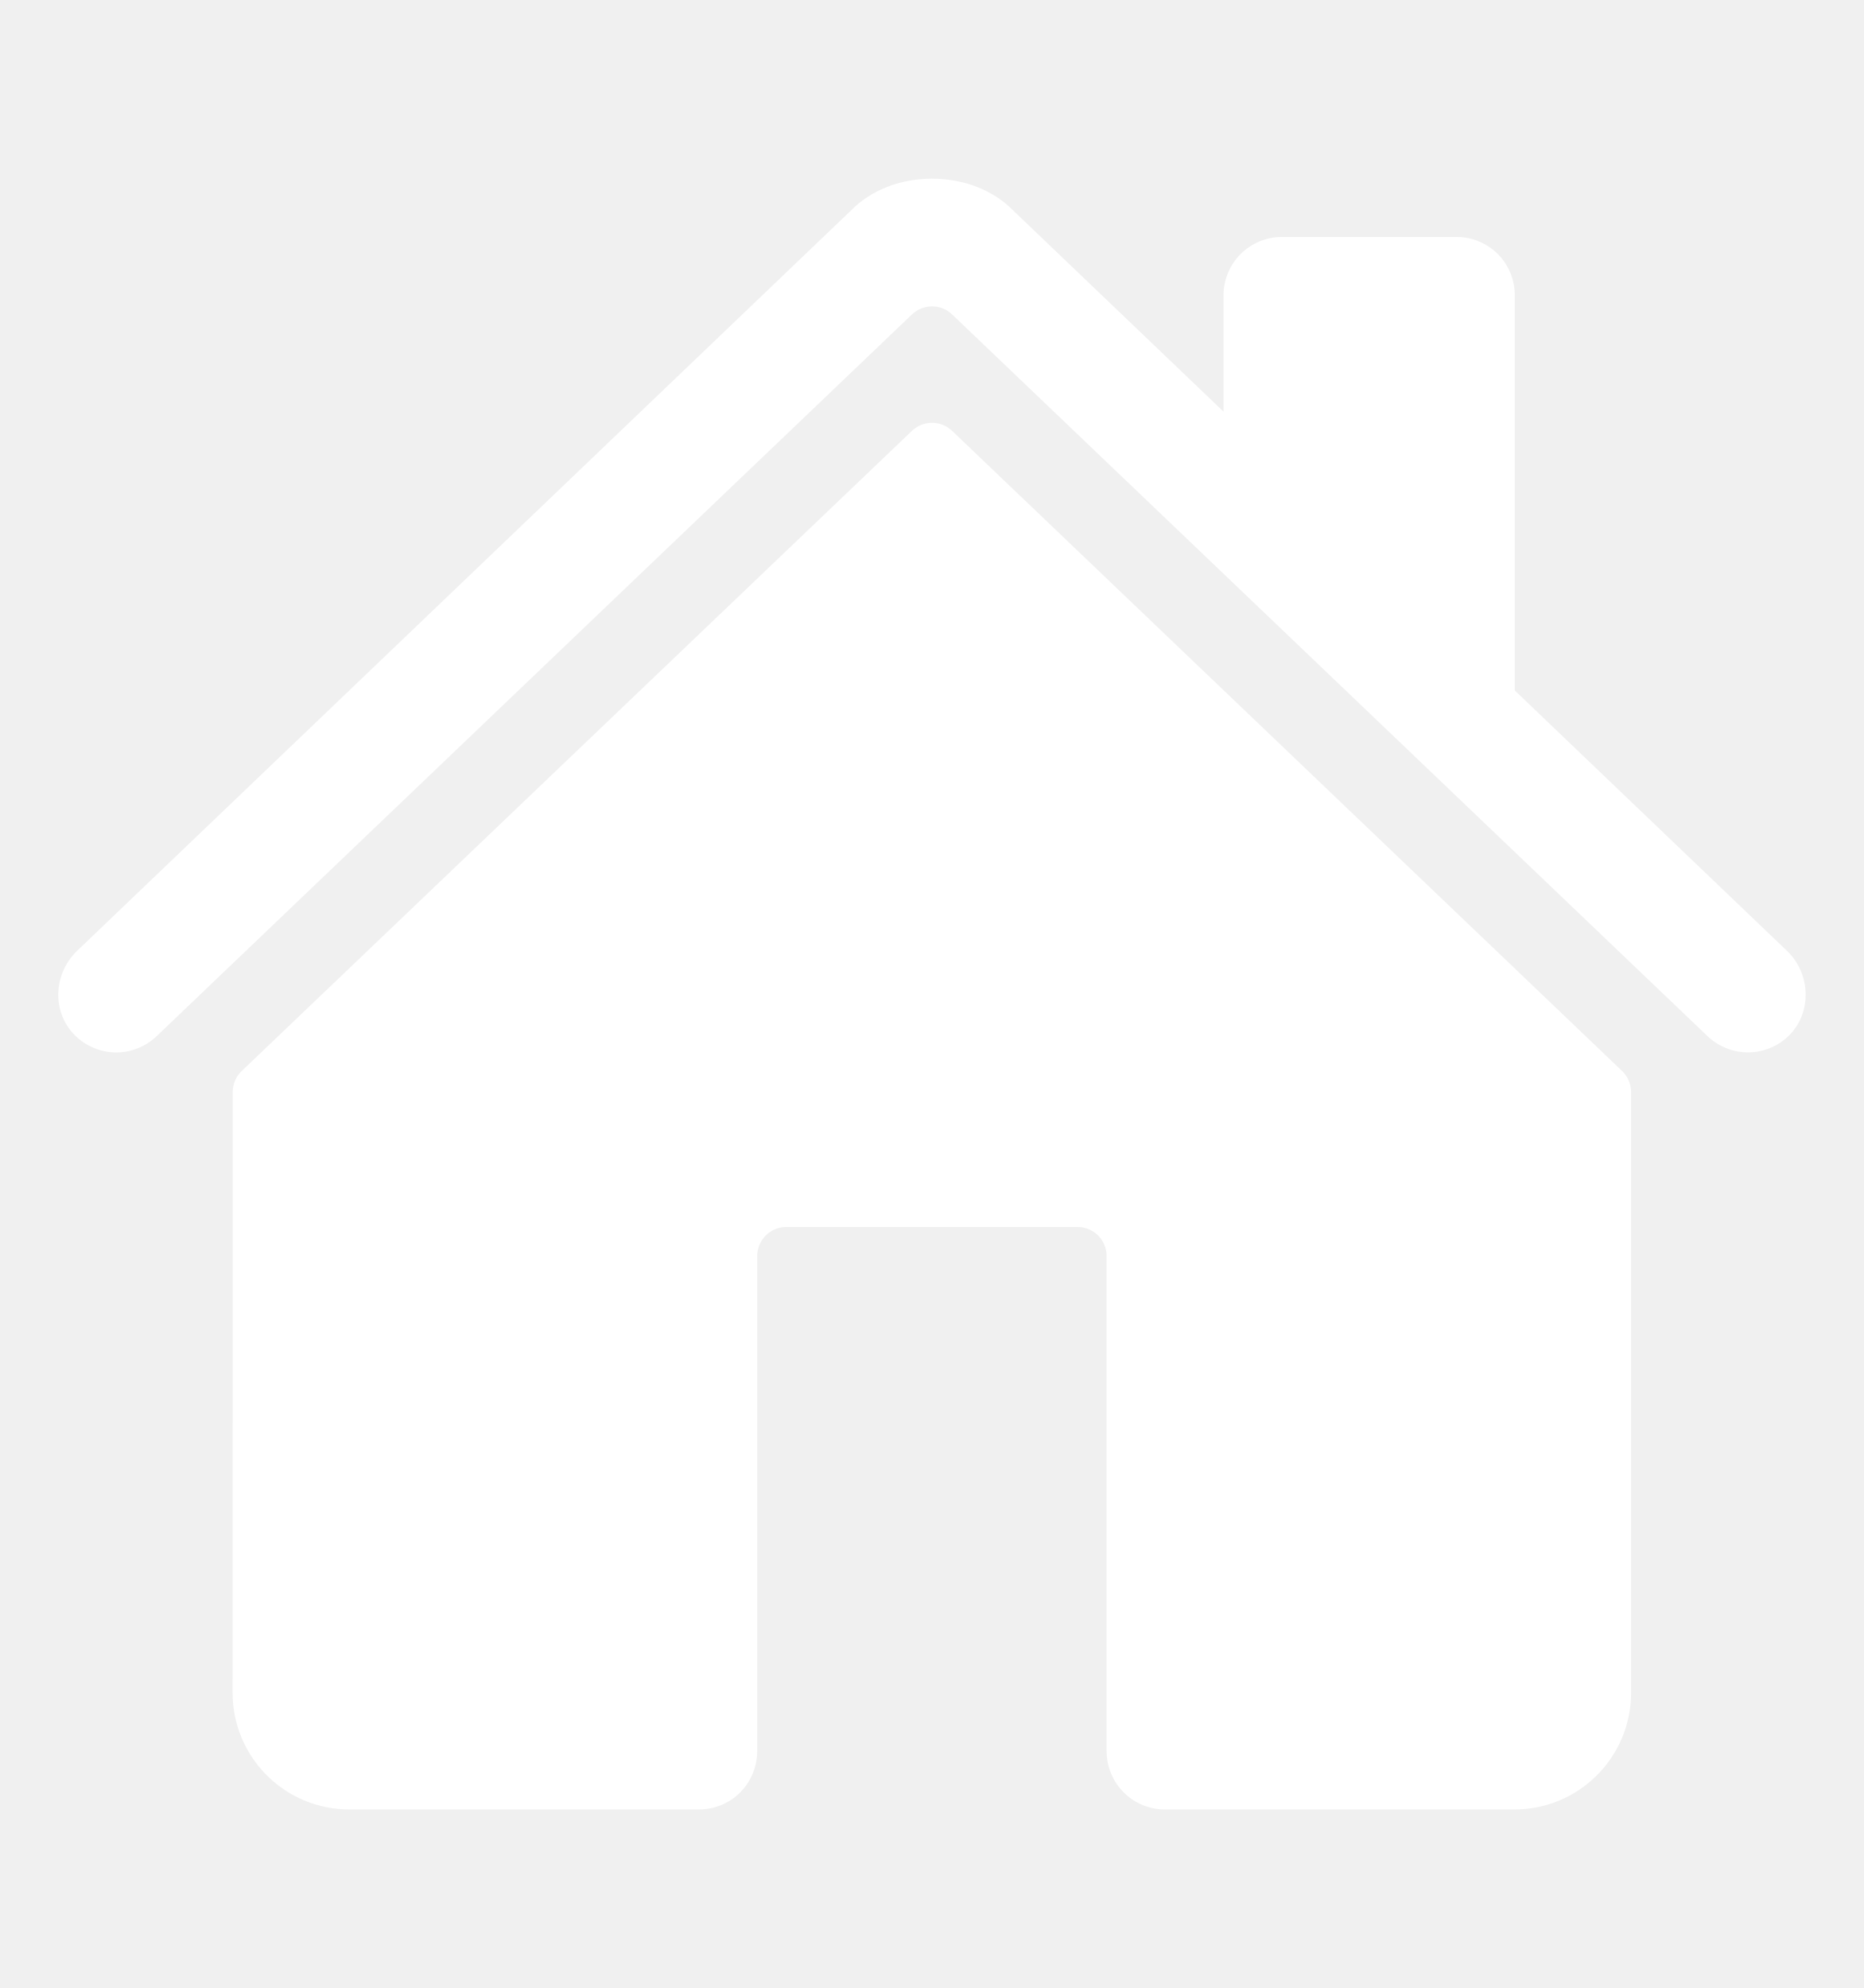
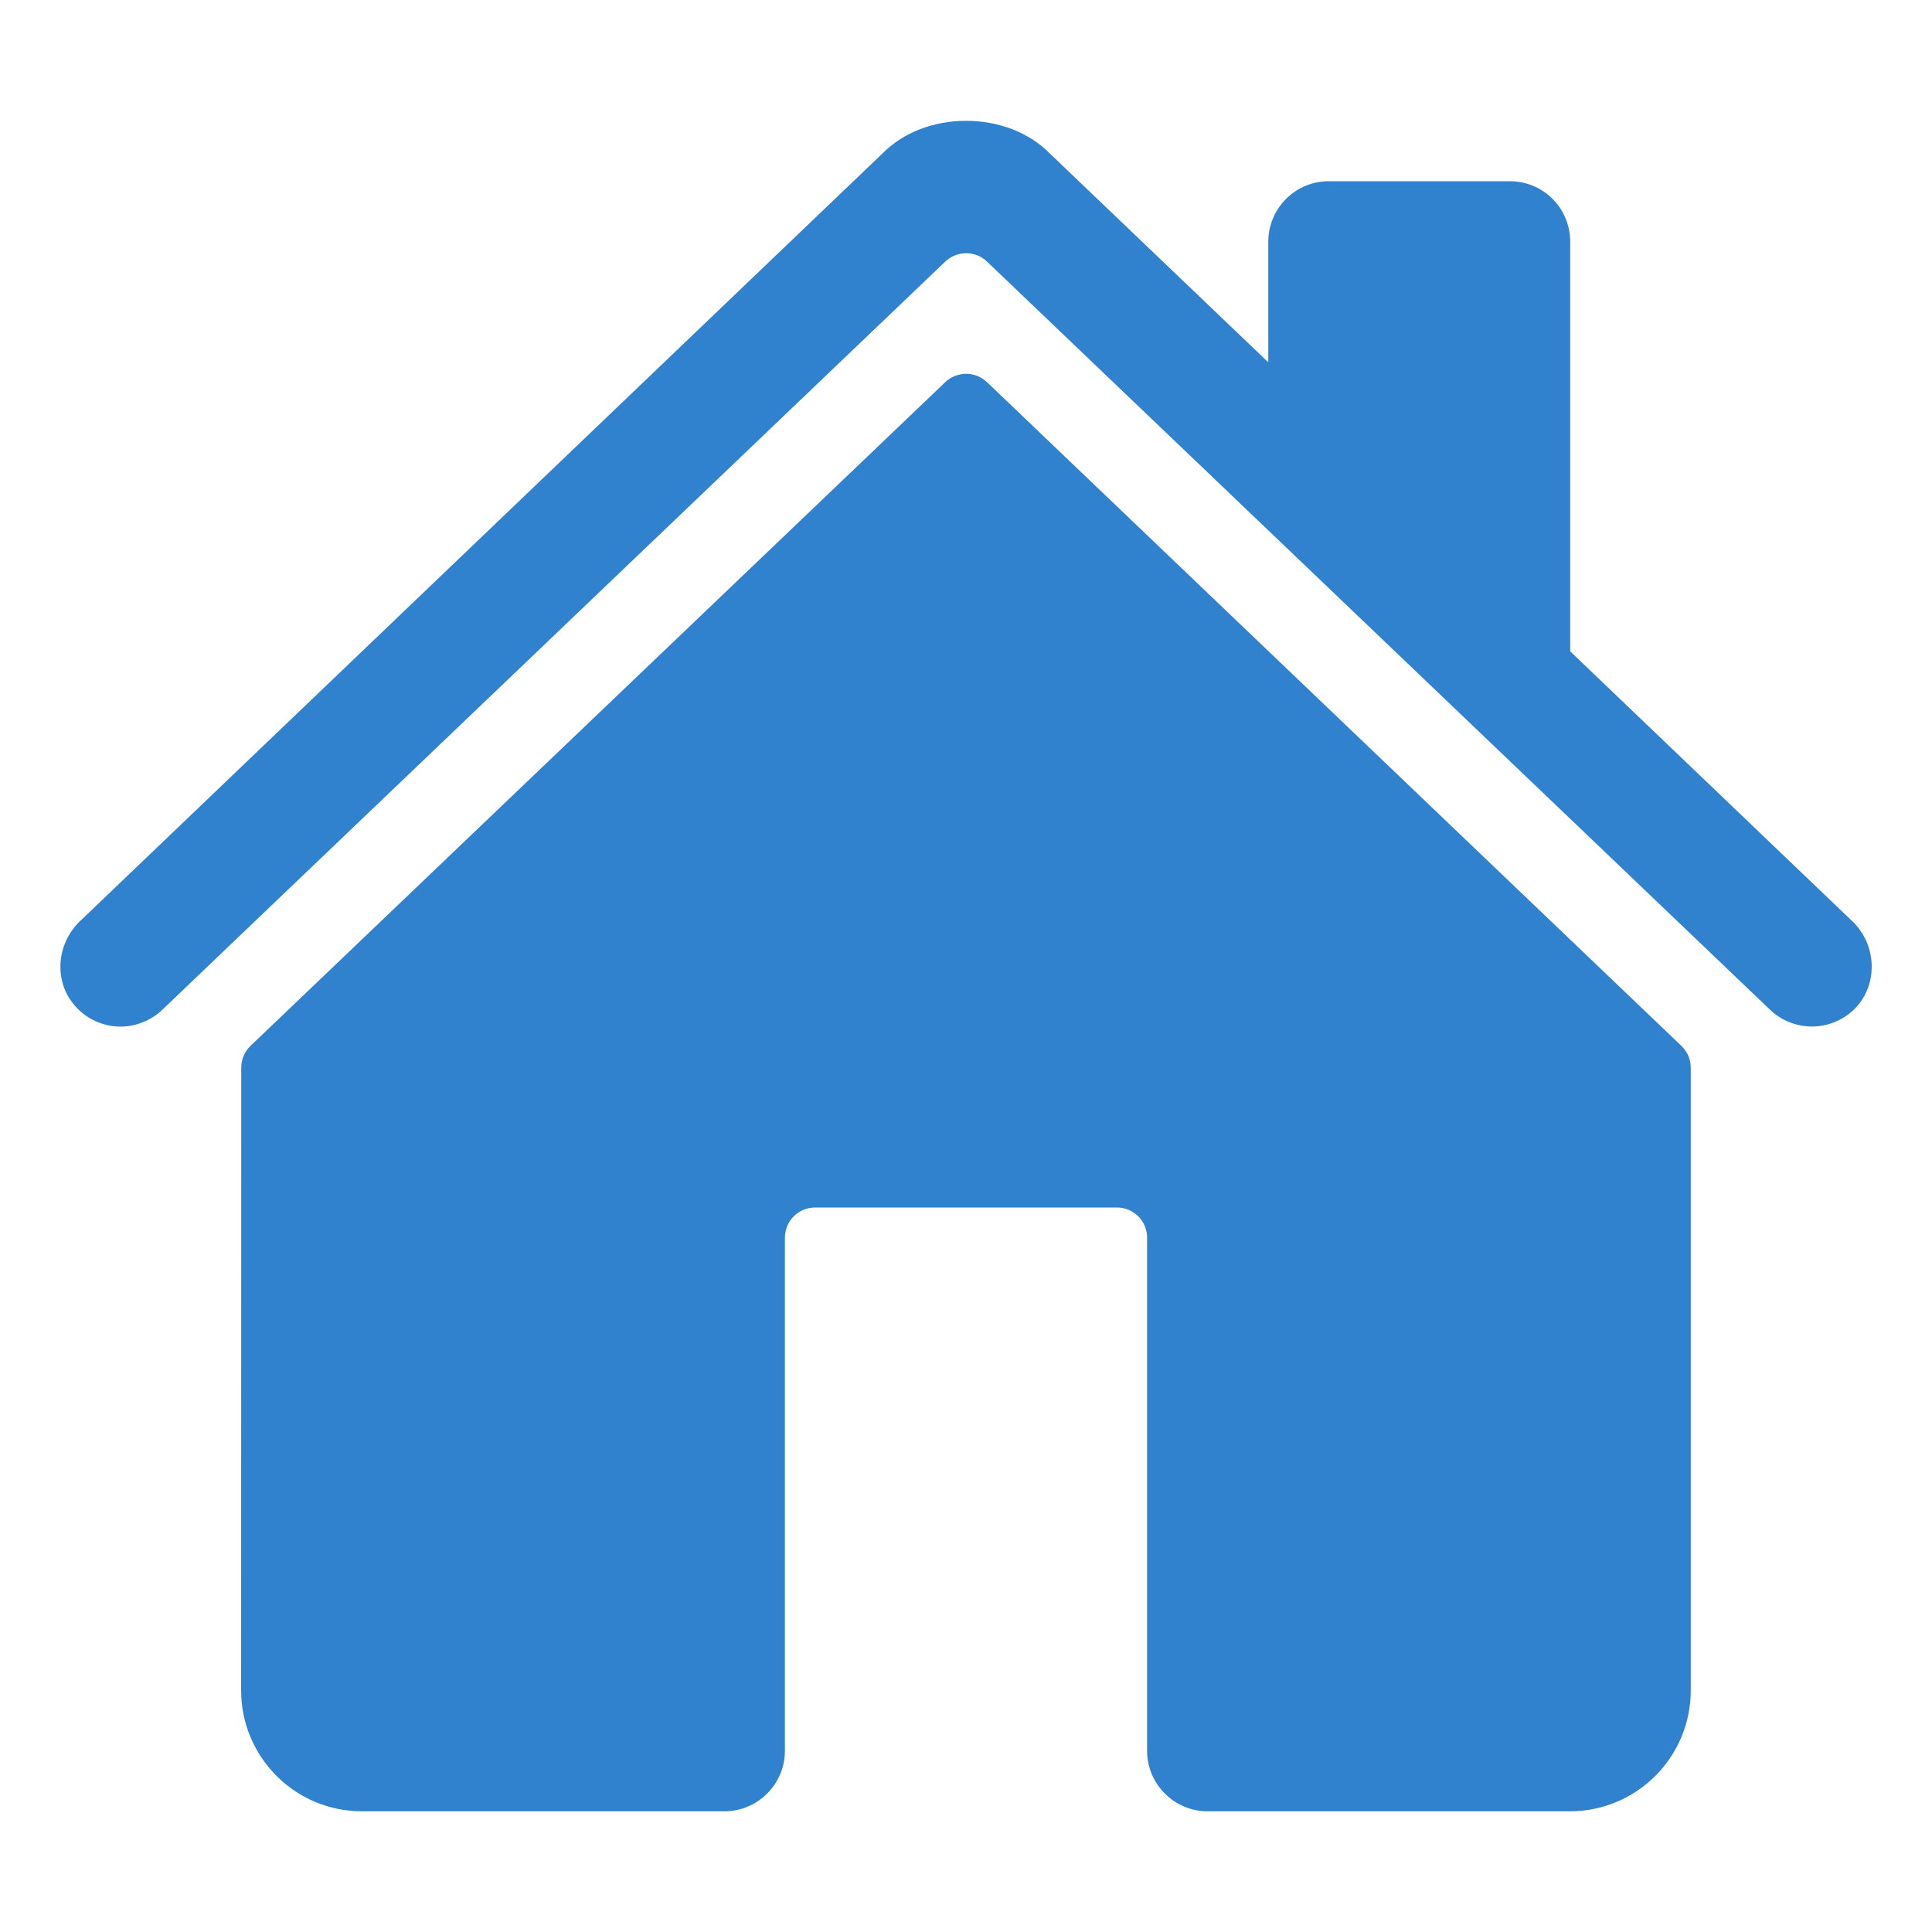
- <svg xmlns="http://www.w3.org/2000/svg" width="15" height="16" viewBox="0 0 15 16" fill="none">
+ <svg xmlns="http://www.w3.org/2000/svg" width="15" height="15" viewBox="0 0 15 15" fill="none">
  <g clip-path="url(#clip0_0_454)">
-     <path d="M7.663 3.468C7.619 3.426 7.561 3.403 7.501 3.403C7.441 3.403 7.383 3.426 7.339 3.468L1.945 8.62C1.922 8.642 1.904 8.668 1.892 8.697C1.879 8.727 1.873 8.758 1.873 8.79L1.872 13.625C1.872 13.874 1.971 14.112 2.147 14.288C2.323 14.464 2.561 14.563 2.81 14.563H5.625C5.749 14.563 5.869 14.514 5.957 14.426C6.044 14.338 6.094 14.218 6.094 14.094V10.11C6.094 10.048 6.119 9.988 6.162 9.944C6.206 9.9 6.266 9.875 6.328 9.875H8.672C8.734 9.875 8.794 9.9 8.838 9.944C8.882 9.988 8.906 10.048 8.906 10.11V14.094C8.906 14.218 8.956 14.338 9.044 14.426C9.132 14.514 9.251 14.563 9.375 14.563H12.189C12.438 14.563 12.676 14.464 12.852 14.288C13.028 14.112 13.127 13.874 13.127 13.625V8.79C13.127 8.758 13.12 8.727 13.108 8.697C13.096 8.668 13.077 8.642 13.055 8.62L7.663 3.468Z" fill="white" />
-     <path d="M14.383 7.654L12.191 5.557V2.376C12.191 2.252 12.142 2.132 12.054 2.044C11.966 1.957 11.847 1.907 11.722 1.907H10.316C10.192 1.907 10.073 1.957 9.985 2.044C9.897 2.132 9.847 2.252 9.847 2.376V3.313L8.151 1.691C7.992 1.53 7.756 1.438 7.5 1.438C7.246 1.438 7.011 1.53 6.852 1.691L0.62 7.653C0.438 7.829 0.415 8.118 0.581 8.309C0.623 8.357 0.674 8.396 0.731 8.423C0.788 8.451 0.85 8.467 0.914 8.47C0.978 8.473 1.041 8.463 1.1 8.44C1.16 8.418 1.214 8.384 1.26 8.34L7.339 2.531C7.383 2.489 7.441 2.466 7.501 2.466C7.562 2.466 7.62 2.489 7.663 2.531L13.743 8.34C13.833 8.425 13.953 8.472 14.077 8.47C14.201 8.467 14.319 8.416 14.405 8.327C14.585 8.14 14.57 7.833 14.383 7.654Z" fill="white" />
+     <rect width="15" height="15" fill="white" />
+     <path d="M7.663 2.967C7.619 2.926 7.561 2.902 7.501 2.902C7.441 2.902 7.382 2.926 7.339 2.967L1.945 8.12C1.922 8.142 1.904 8.168 1.892 8.197C1.879 8.226 1.873 8.258 1.873 8.29L1.872 13.125C1.872 13.374 1.971 13.612 2.147 13.788C2.322 13.964 2.561 14.063 2.81 14.063H5.625C5.749 14.063 5.869 14.013 5.956 13.925C6.044 13.838 6.094 13.718 6.094 13.594V9.61C6.094 9.548 6.118 9.488 6.162 9.444C6.206 9.4 6.266 9.375 6.328 9.375H8.672C8.734 9.375 8.794 9.4 8.838 9.444C8.882 9.488 8.906 9.548 8.906 9.61V13.594C8.906 13.718 8.956 13.838 9.044 13.925C9.131 14.013 9.251 14.063 9.375 14.063H12.189C12.438 14.063 12.676 13.964 12.852 13.788C13.028 13.612 13.127 13.374 13.127 13.125V8.29C13.127 8.258 13.12 8.226 13.108 8.197C13.095 8.168 13.077 8.142 13.054 8.12L7.663 2.967Z" fill="#3182CE" />
+     <path d="M14.383 7.154L12.191 5.057V1.876C12.191 1.752 12.142 1.632 12.054 1.544C11.966 1.456 11.847 1.407 11.722 1.407H10.316C10.192 1.407 10.072 1.456 9.985 1.544C9.897 1.632 9.847 1.752 9.847 1.876V2.813L8.15 1.191C7.992 1.03 7.756 0.938 7.5 0.938C7.246 0.938 7.011 1.03 6.852 1.191L0.62 7.153C0.438 7.329 0.415 7.618 0.581 7.808C0.623 7.857 0.674 7.896 0.731 7.923C0.788 7.951 0.85 7.967 0.914 7.97C0.977 7.973 1.041 7.963 1.1 7.94C1.16 7.918 1.214 7.884 1.26 7.84L7.339 2.031C7.383 1.989 7.441 1.966 7.501 1.966C7.562 1.966 7.62 1.989 7.663 2.031L13.743 7.84C13.832 7.925 13.953 7.972 14.076 7.97C14.201 7.967 14.319 7.916 14.405 7.827C14.585 7.64 14.57 7.333 14.383 7.154Z" fill="#3182CE" />
  </g>
  <defs>
    <clipPath id="clip0_0_454">
-       <rect width="15" height="15" fill="white" transform="translate(6.10352e-05 0.50004)" />
+       <rect width="15" height="15" fill="white" />
    </clipPath>
  </defs>
</svg>
